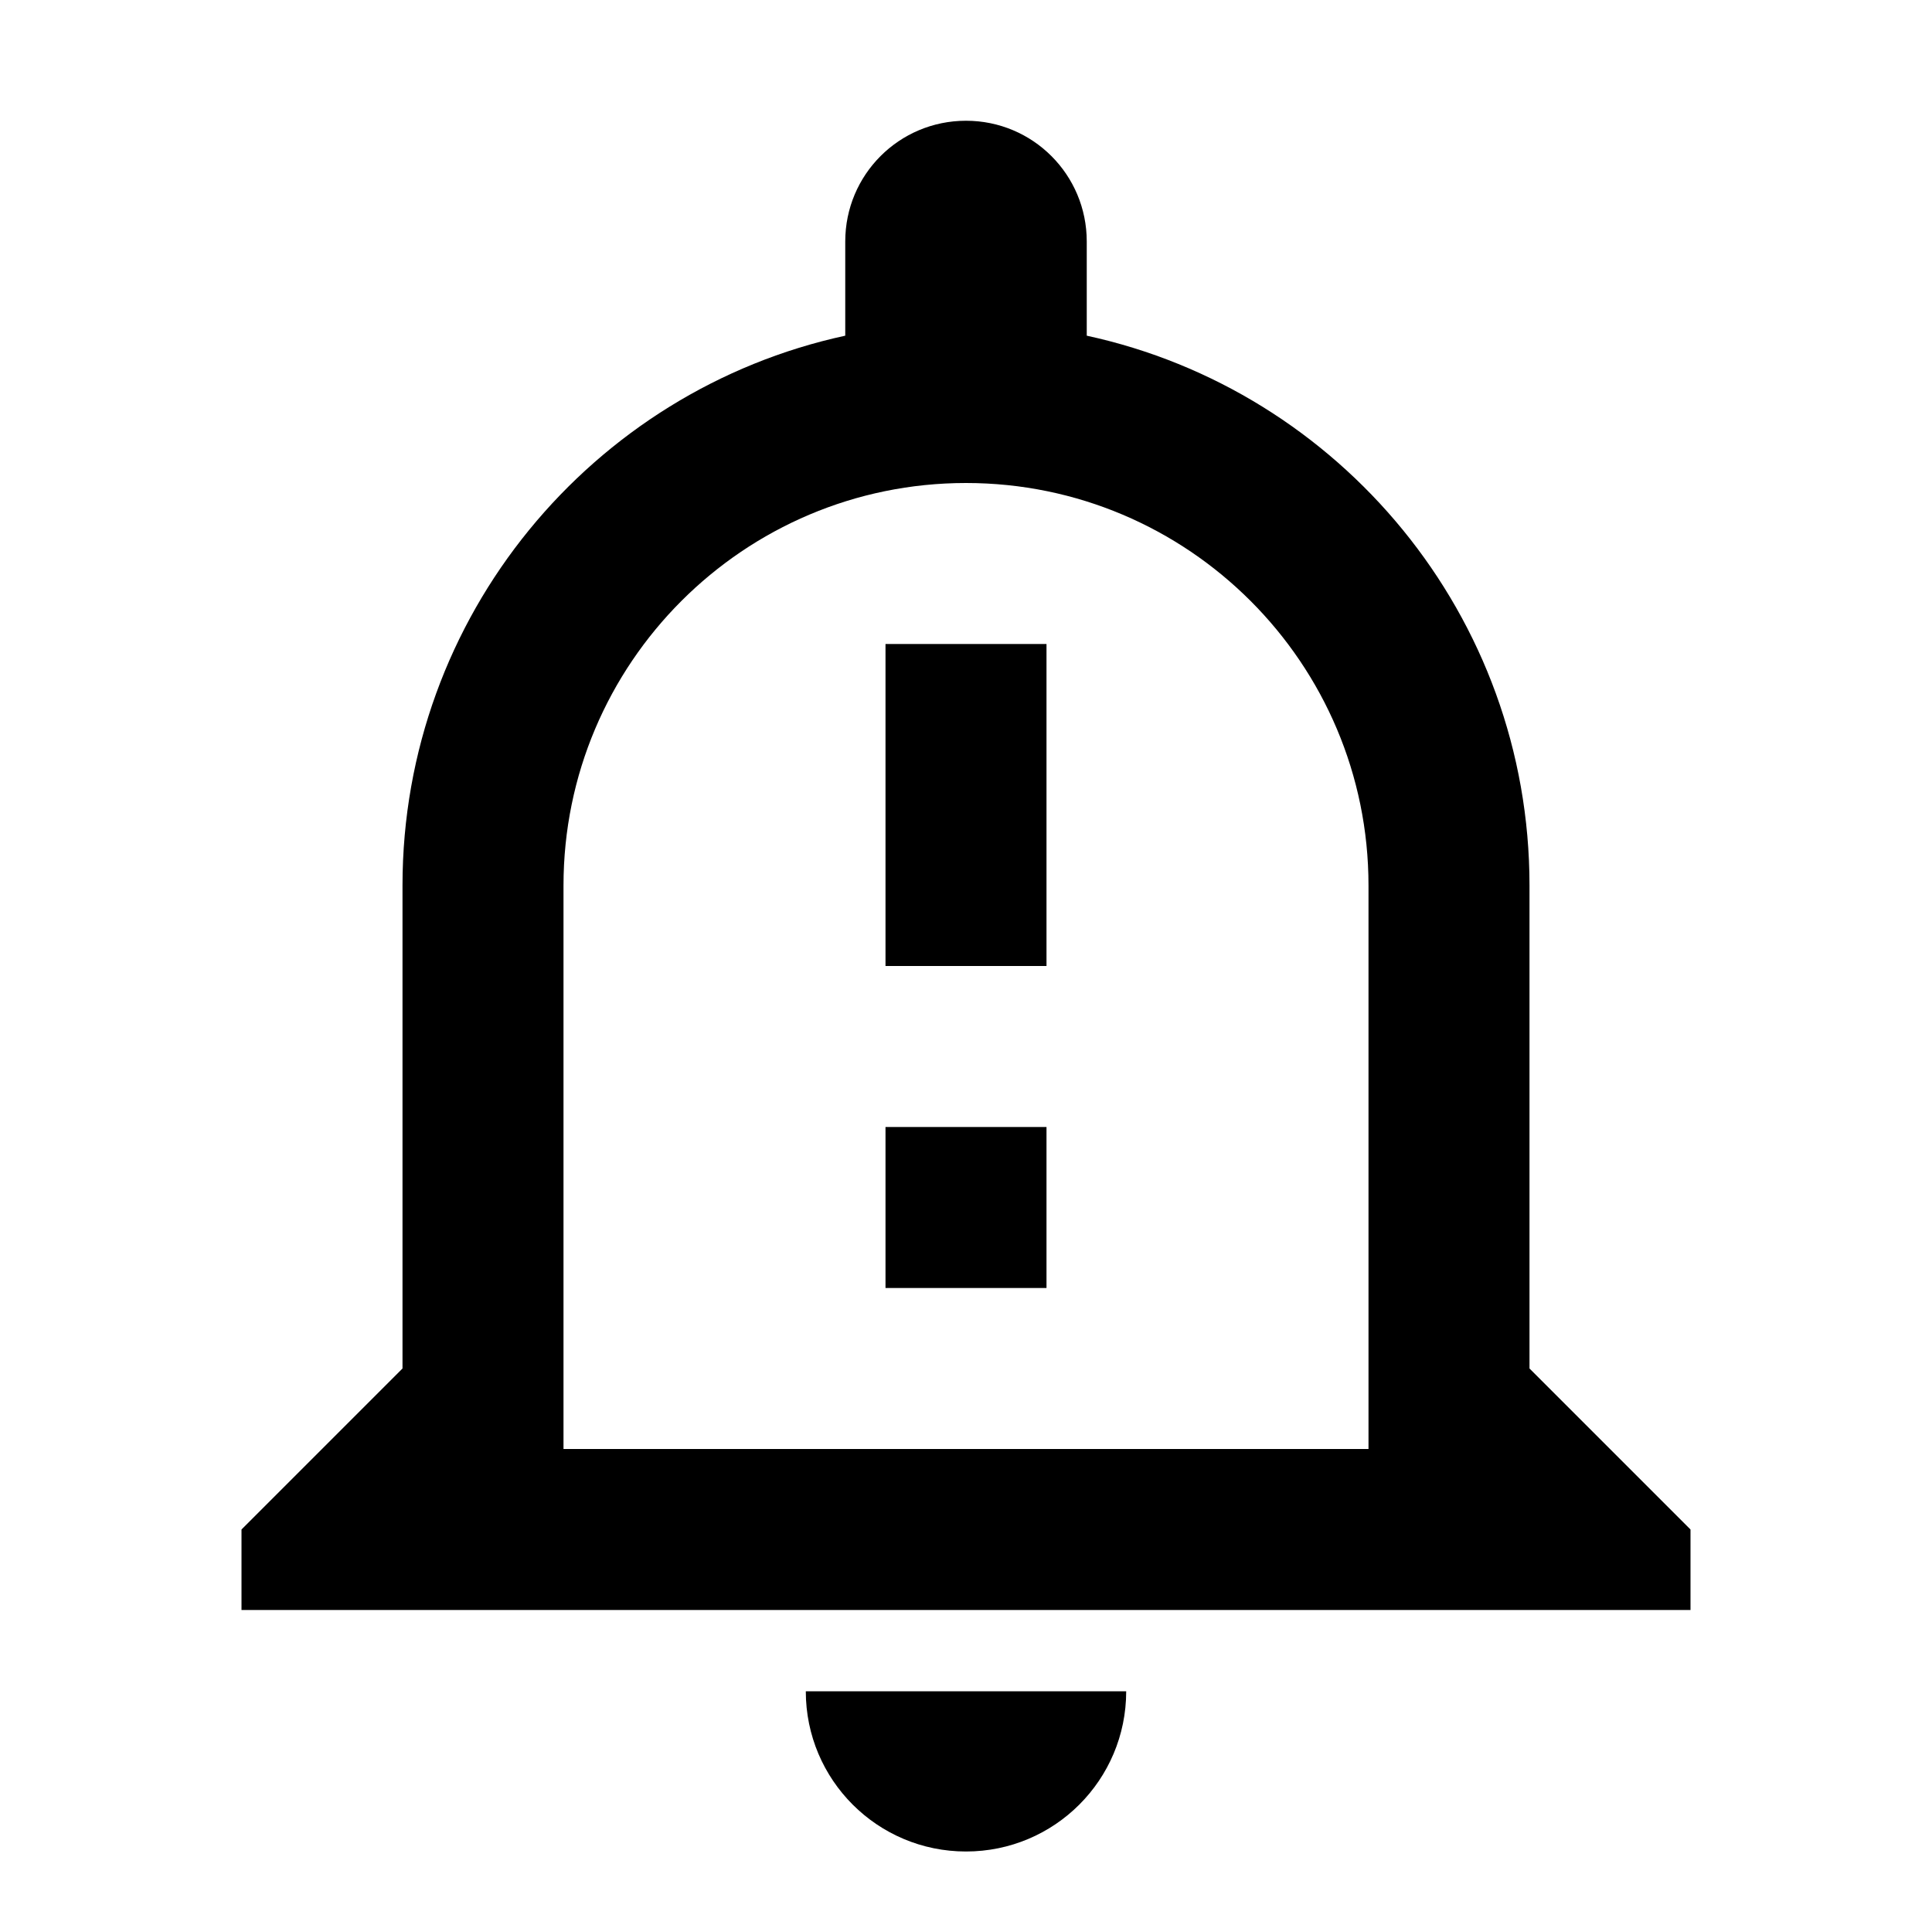
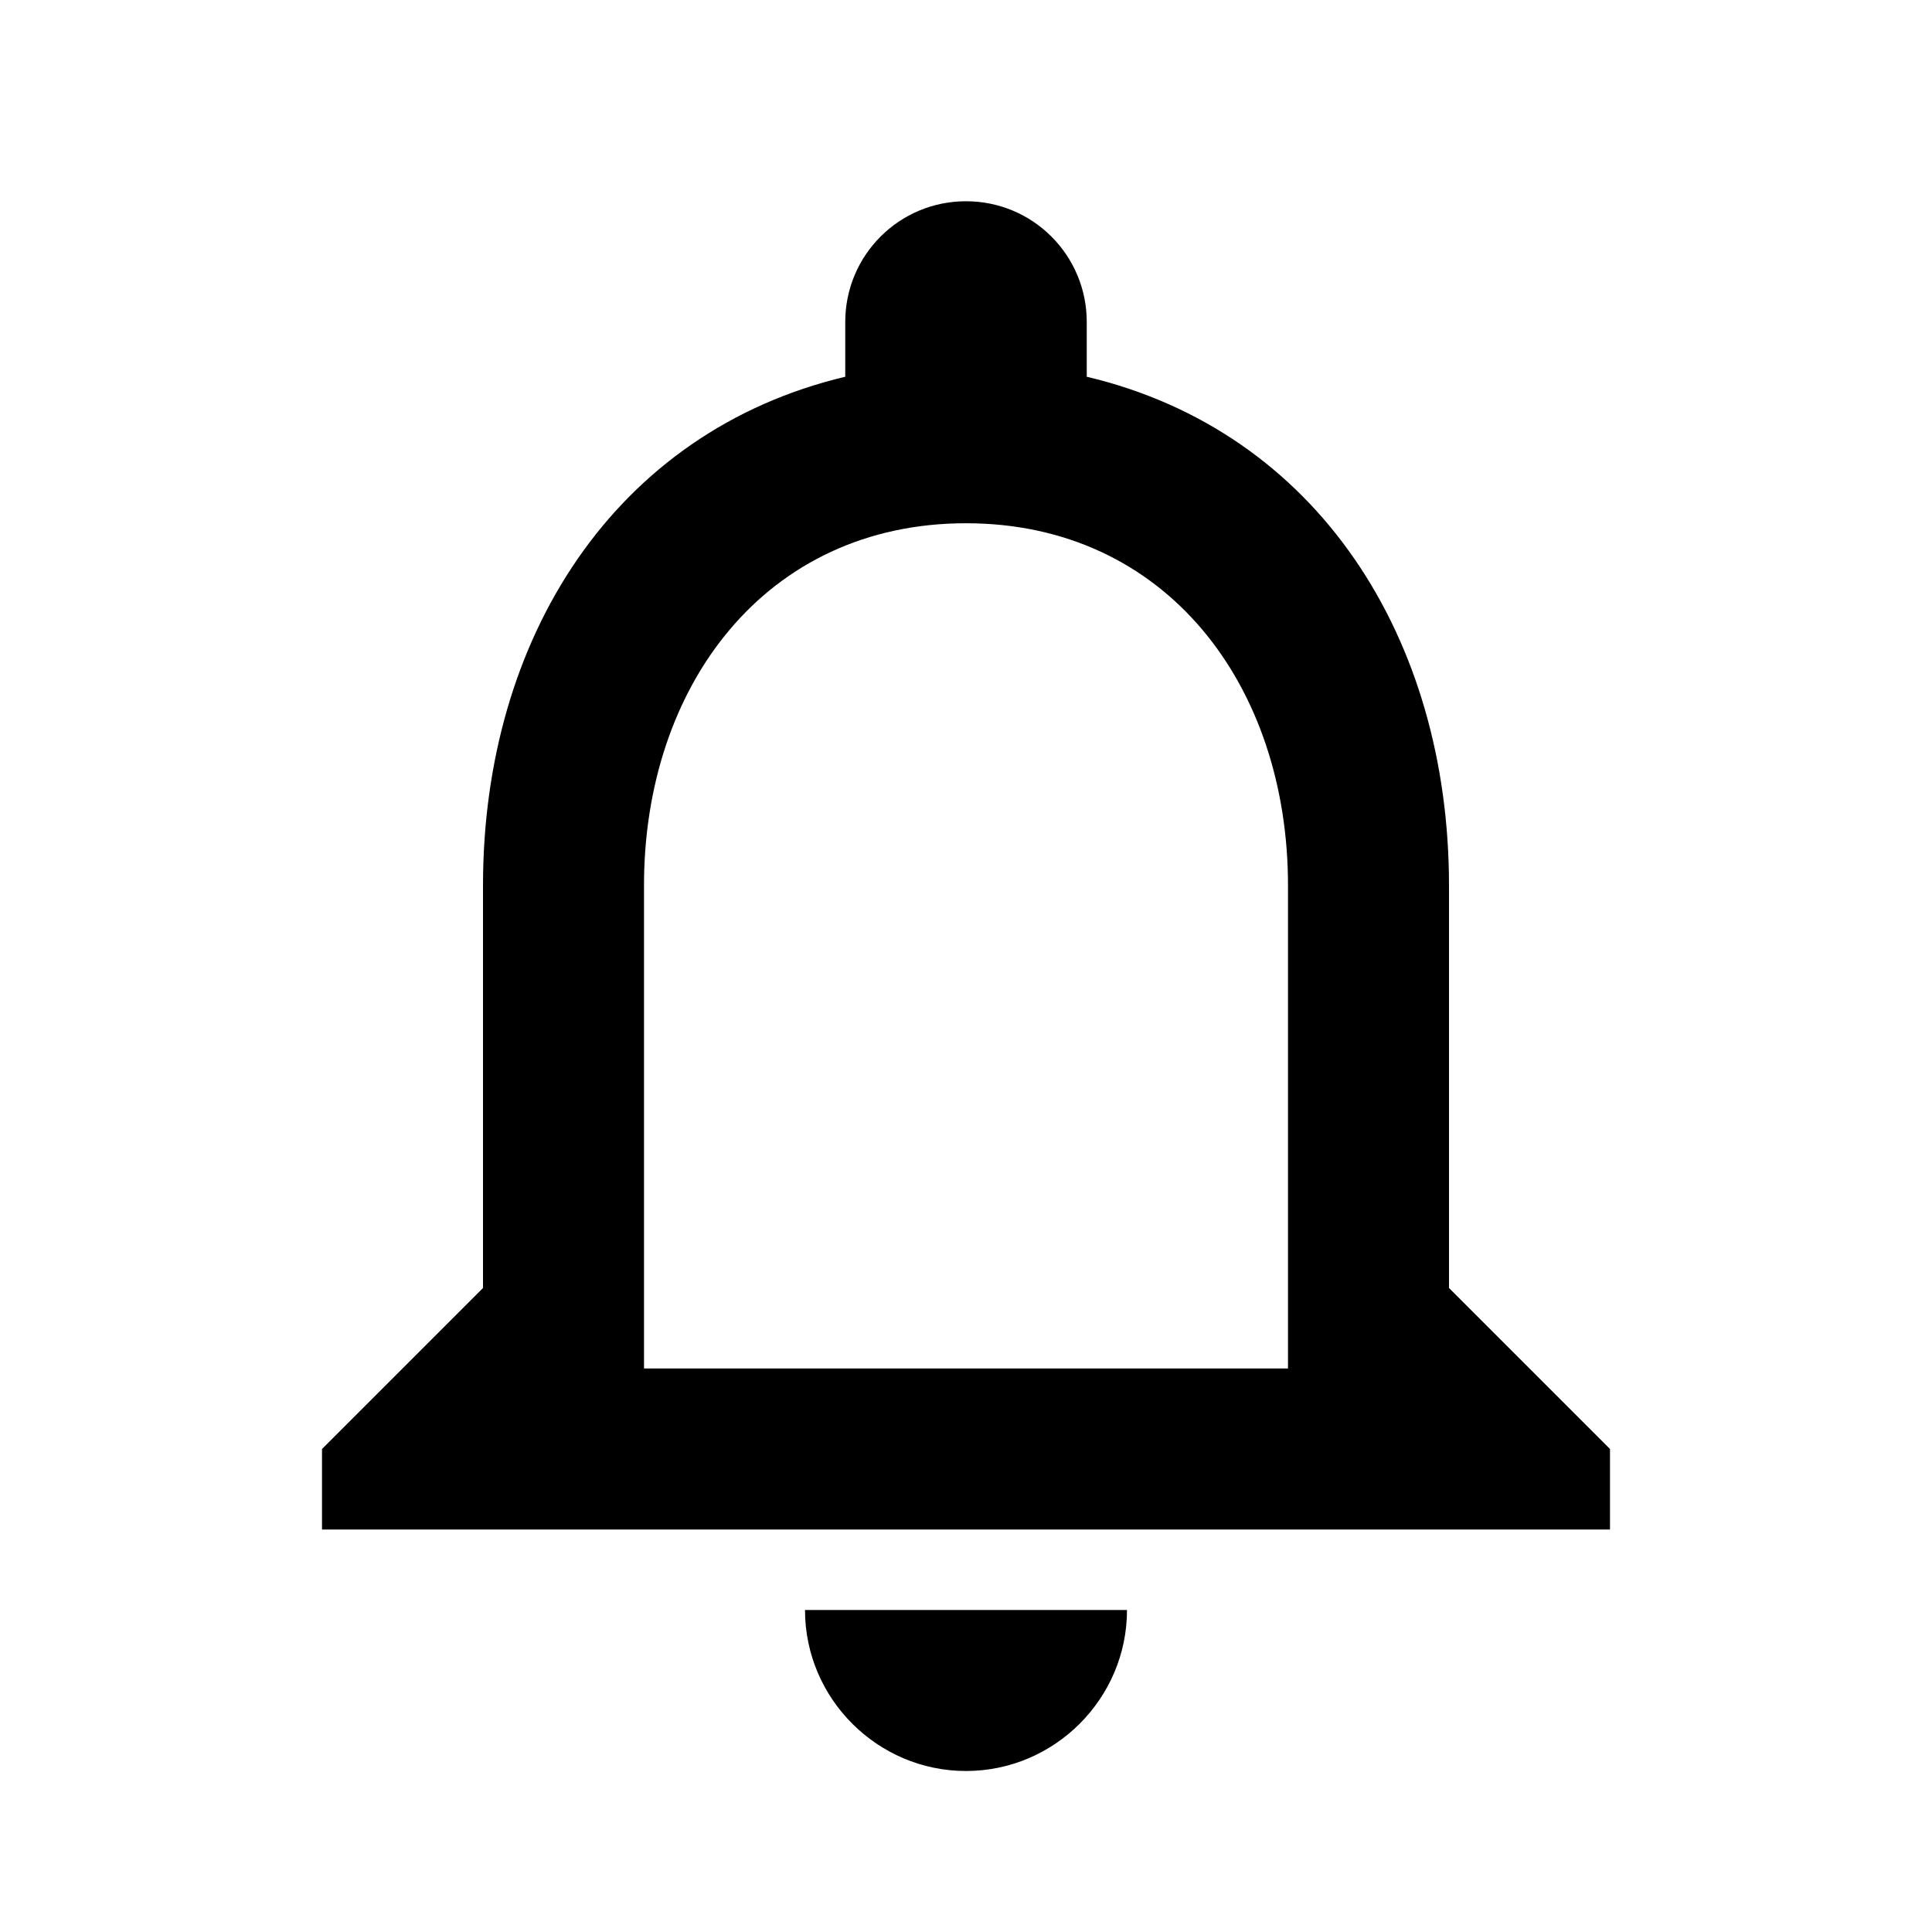
<svg xmlns="http://www.w3.org/2000/svg" height="24px" viewBox="0 0 24 24" width="24px" fill="#000000">
-   <path id="notifications" d="M10.01 21.01c0 1.1.89 1.99 1.99 1.99s1.99-.89 1.99-1.99h-3.98zM12 6c2.76 0 5 2.24 5 5v7H7v-7c0-2.76 2.24-5 5-5zm0-4.5c-.83 0-1.5.67-1.5 1.5v1.17C7.36 4.85 5 7.65 5 11v6l-2 2v1h18v-1l-2-2v-6c0-3.35-2.36-6.15-5.5-6.83V3c0-.83-.67-1.5-1.5-1.5zM11 8h2v4h-2zm0 6h2v2h-2z" />
+   <path id="notifications" d="M12 22c1.1 0 2-.9 2-2h-4c0 1.1.9 2 2 2zm6-6v-5c0-3.07-1.63-5.64-4.5-6.32V4c0-.83-.67-1.5-1.5-1.5s-1.5.67-1.5 1.5v.68C7.64 5.36 6 7.92 6 11v5l-2 2v1h16v-1l-2-2zm-2 1H8v-6c0-2.48 1.51-4.5 4-4.5s4 2.02 4 4.5v6z" />
</svg>
